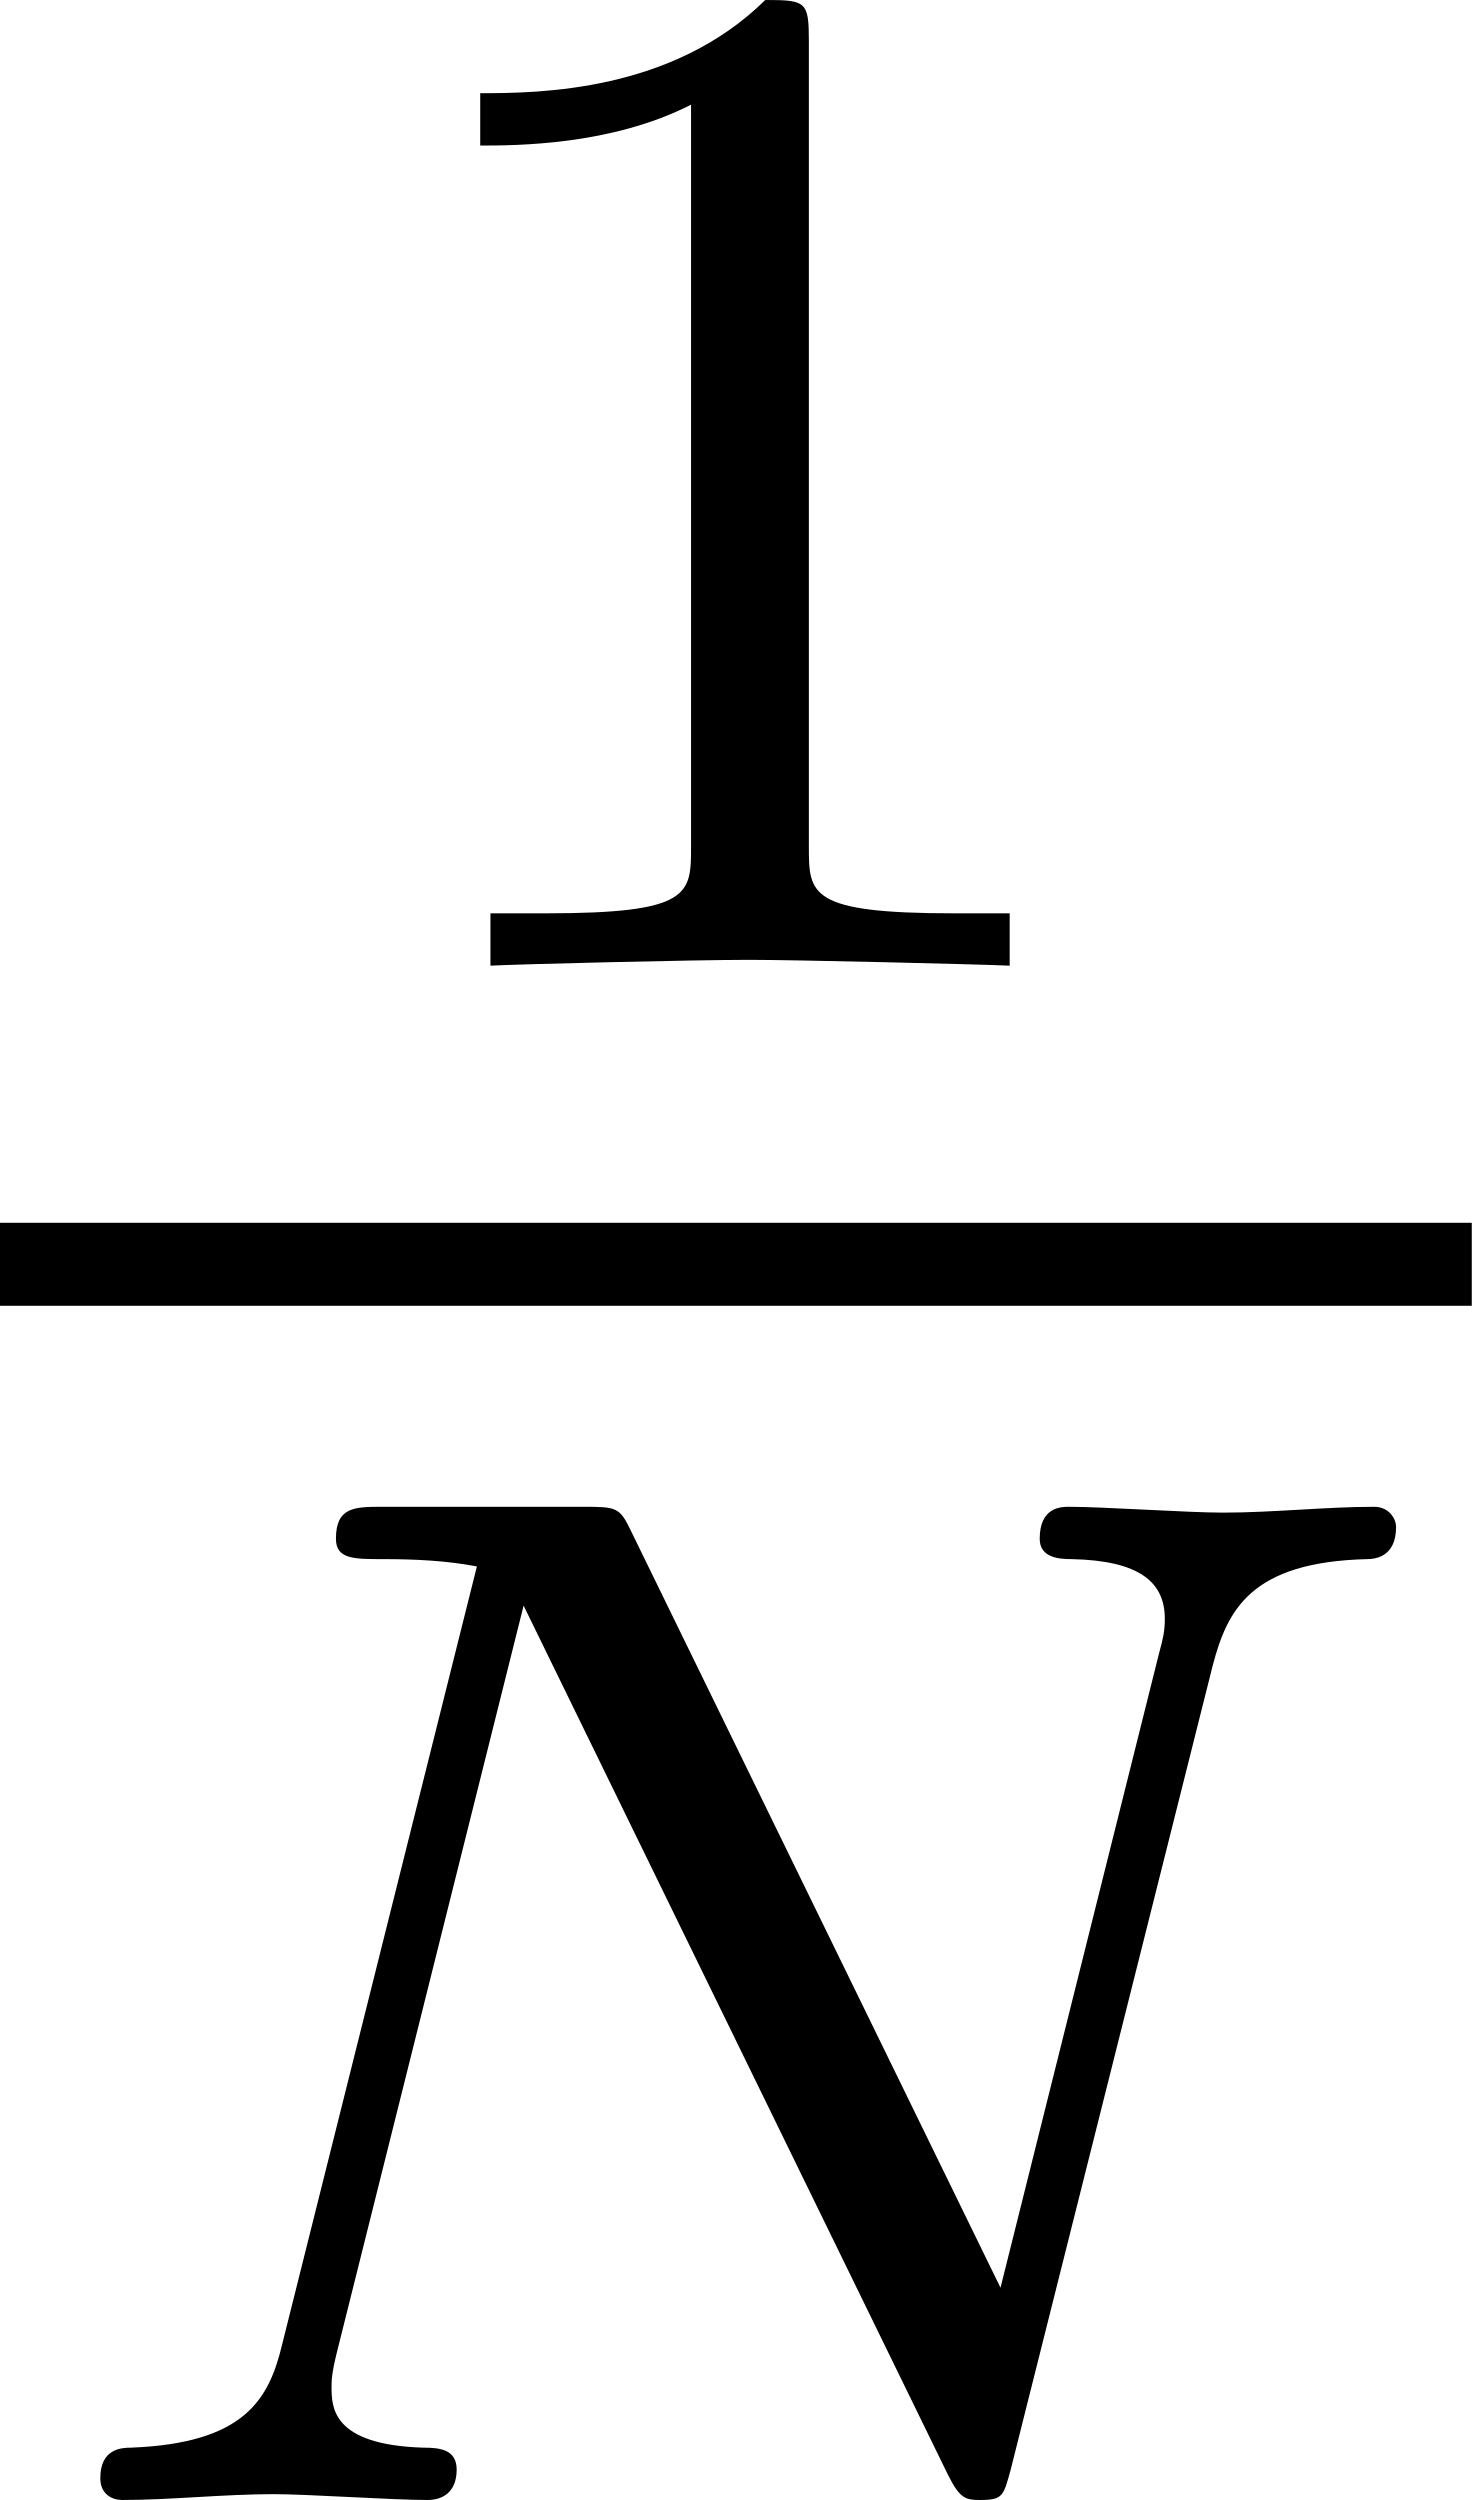
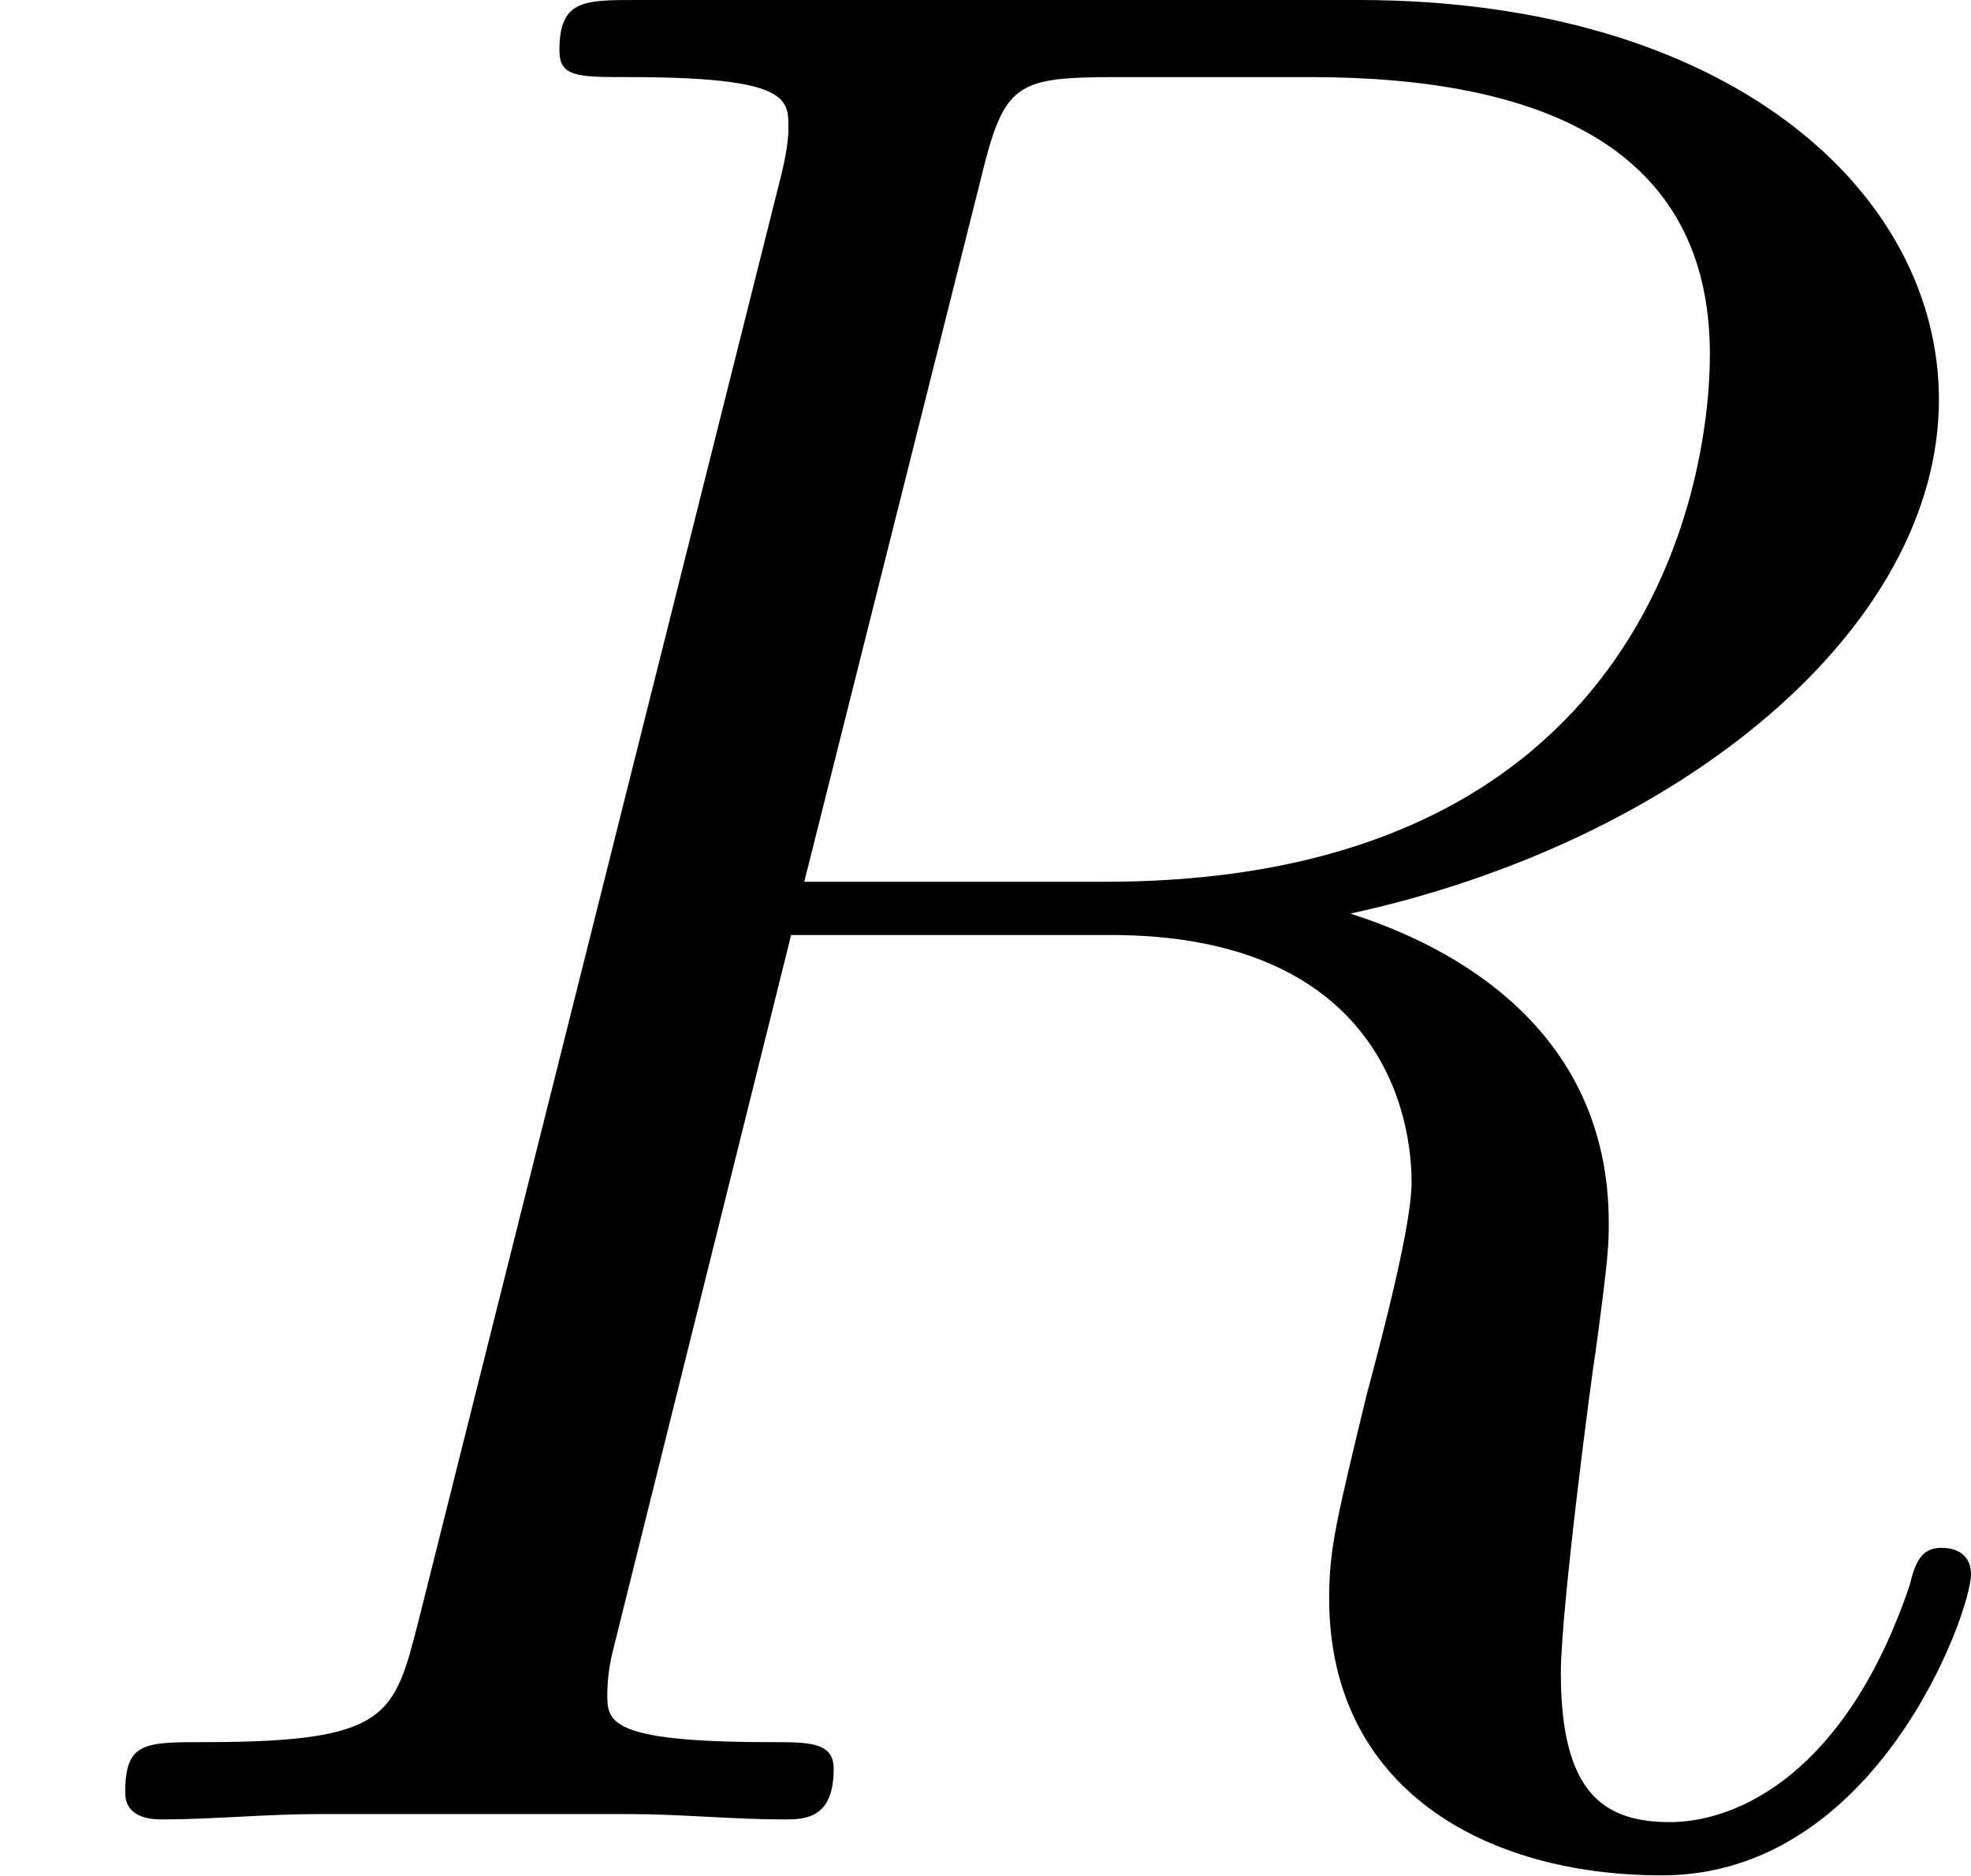
- <svg xmlns="http://www.w3.org/2000/svg" xmlns:xlink="http://www.w3.org/1999/xlink" version="1.1" width="7.058pt" height="11.989pt" viewBox="66.85 397.126 7.058 11.989">
+ <svg xmlns="http://www.w3.org/2000/svg" xmlns:xlink="http://www.w3.org/1999/xlink" version="1.1" width="8.847pt" height="8.416pt" viewBox="26.465 230.71 8.847 8.416">
  <defs>
-     <path id="g28-78" d="M5.816-4.003C5.886-4.268 5.998-4.498 6.555-4.512C6.59-4.512 6.695-4.519 6.695-4.666C6.695-4.707 6.66-4.763 6.59-4.763C6.36-4.763 6.102-4.735 5.865-4.735C5.698-4.735 5.293-4.763 5.126-4.763C5.091-4.763 4.986-4.763 4.986-4.61C4.986-4.519 5.077-4.512 5.14-4.512C5.467-4.505 5.586-4.4 5.586-4.226C5.586-4.17 5.579-4.135 5.558-4.059L4.798-1.018L3.027-4.645C2.971-4.763 2.957-4.763 2.79-4.763H1.834C1.702-4.763 1.611-4.763 1.611-4.61C1.611-4.512 1.695-4.512 1.841-4.512S2.141-4.505 2.287-4.477L1.353-.746C1.29-.481 1.172-.272 .628-.251C.579-.251 .481-.244 .481-.105C.481-.028 .537 0 .586 0C.816 0 1.074-.028 1.311-.028C1.478-.028 1.883 0 2.05 0C2.12 0 2.19-.035 2.19-.146C2.19-.244 2.106-.251 2.029-.251C1.59-.265 1.59-.446 1.59-.544C1.59-.572 1.59-.607 1.618-.718L2.511-4.289L4.547-.119C4.603-.007 4.631 0 4.7 0C4.812 0 4.812-.021 4.847-.146L5.816-4.003Z" />
-     <path id="g31-49" d="M2.336-4.435C2.336-4.624 2.322-4.631 2.127-4.631C1.681-4.191 1.046-4.184 .76-4.184V-3.933C.928-3.933 1.388-3.933 1.771-4.129V-.572C1.771-.342 1.771-.251 1.074-.251H.809V0C.934-.007 1.792-.028 2.05-.028C2.267-.028 3.145-.007 3.299 0V-.251H3.034C2.336-.251 2.336-.342 2.336-.572V-4.435Z" />
+     <path id="g11-82" d="M4.4-7.352C4.507-7.795 4.555-7.819 5.021-7.819H5.882C6.91-7.819 7.675-7.508 7.675-6.575C7.675-5.966 7.364-4.208 4.961-4.208H3.61L4.4-7.352ZM6.061-4.065C7.544-4.388 8.703-5.344 8.703-6.372C8.703-7.305 7.759-8.165 6.097-8.165H2.857C2.618-8.165 2.511-8.165 2.511-7.938C2.511-7.819 2.594-7.819 2.821-7.819C3.539-7.819 3.539-7.723 3.539-7.592C3.539-7.568 3.539-7.496 3.491-7.317L1.877-.885C1.769-.466 1.745-.347 .921-.347C.646-.347 .562-.347 .562-.12C.562 0 .693 0 .729 0C.944 0 1.196-.024 1.423-.024H2.833C3.049-.024 3.3 0 3.515 0C3.61 0 3.742 0 3.742-.227C3.742-.347 3.634-.347 3.455-.347C2.726-.347 2.726-.442 2.726-.562C2.726-.574 2.726-.658 2.75-.753L3.551-3.969H4.985C6.121-3.969 6.336-3.252 6.336-2.857C6.336-2.678 6.217-2.212 6.133-1.901C6.001-1.351 5.966-1.219 5.966-.992C5.966-.143 6.659 .251 7.46 .251C8.428 .251 8.847-.933 8.847-1.1C8.847-1.184 8.787-1.219 8.715-1.219C8.62-1.219 8.596-1.148 8.572-1.052C8.285-.203 7.795 .012 7.496 .012S7.006-.12 7.006-.658C7.006-.944 7.149-2.032 7.161-2.092C7.221-2.534 7.221-2.582 7.221-2.678C7.221-3.551 6.516-3.921 6.061-4.065Z" />
  </defs>
  <g id="page1">
-     <use x="68.393" y="401.757" xlink:href="#g31-49" />
-     <rect x="66.85" y="402.99" height=".398" width="7.058" />
-     <use x="66.85" y="409.115" xlink:href="#g28-78" />
+     <use x="26.465" y="238.875" xlink:href="#g11-82" />
  </g>
</svg>
